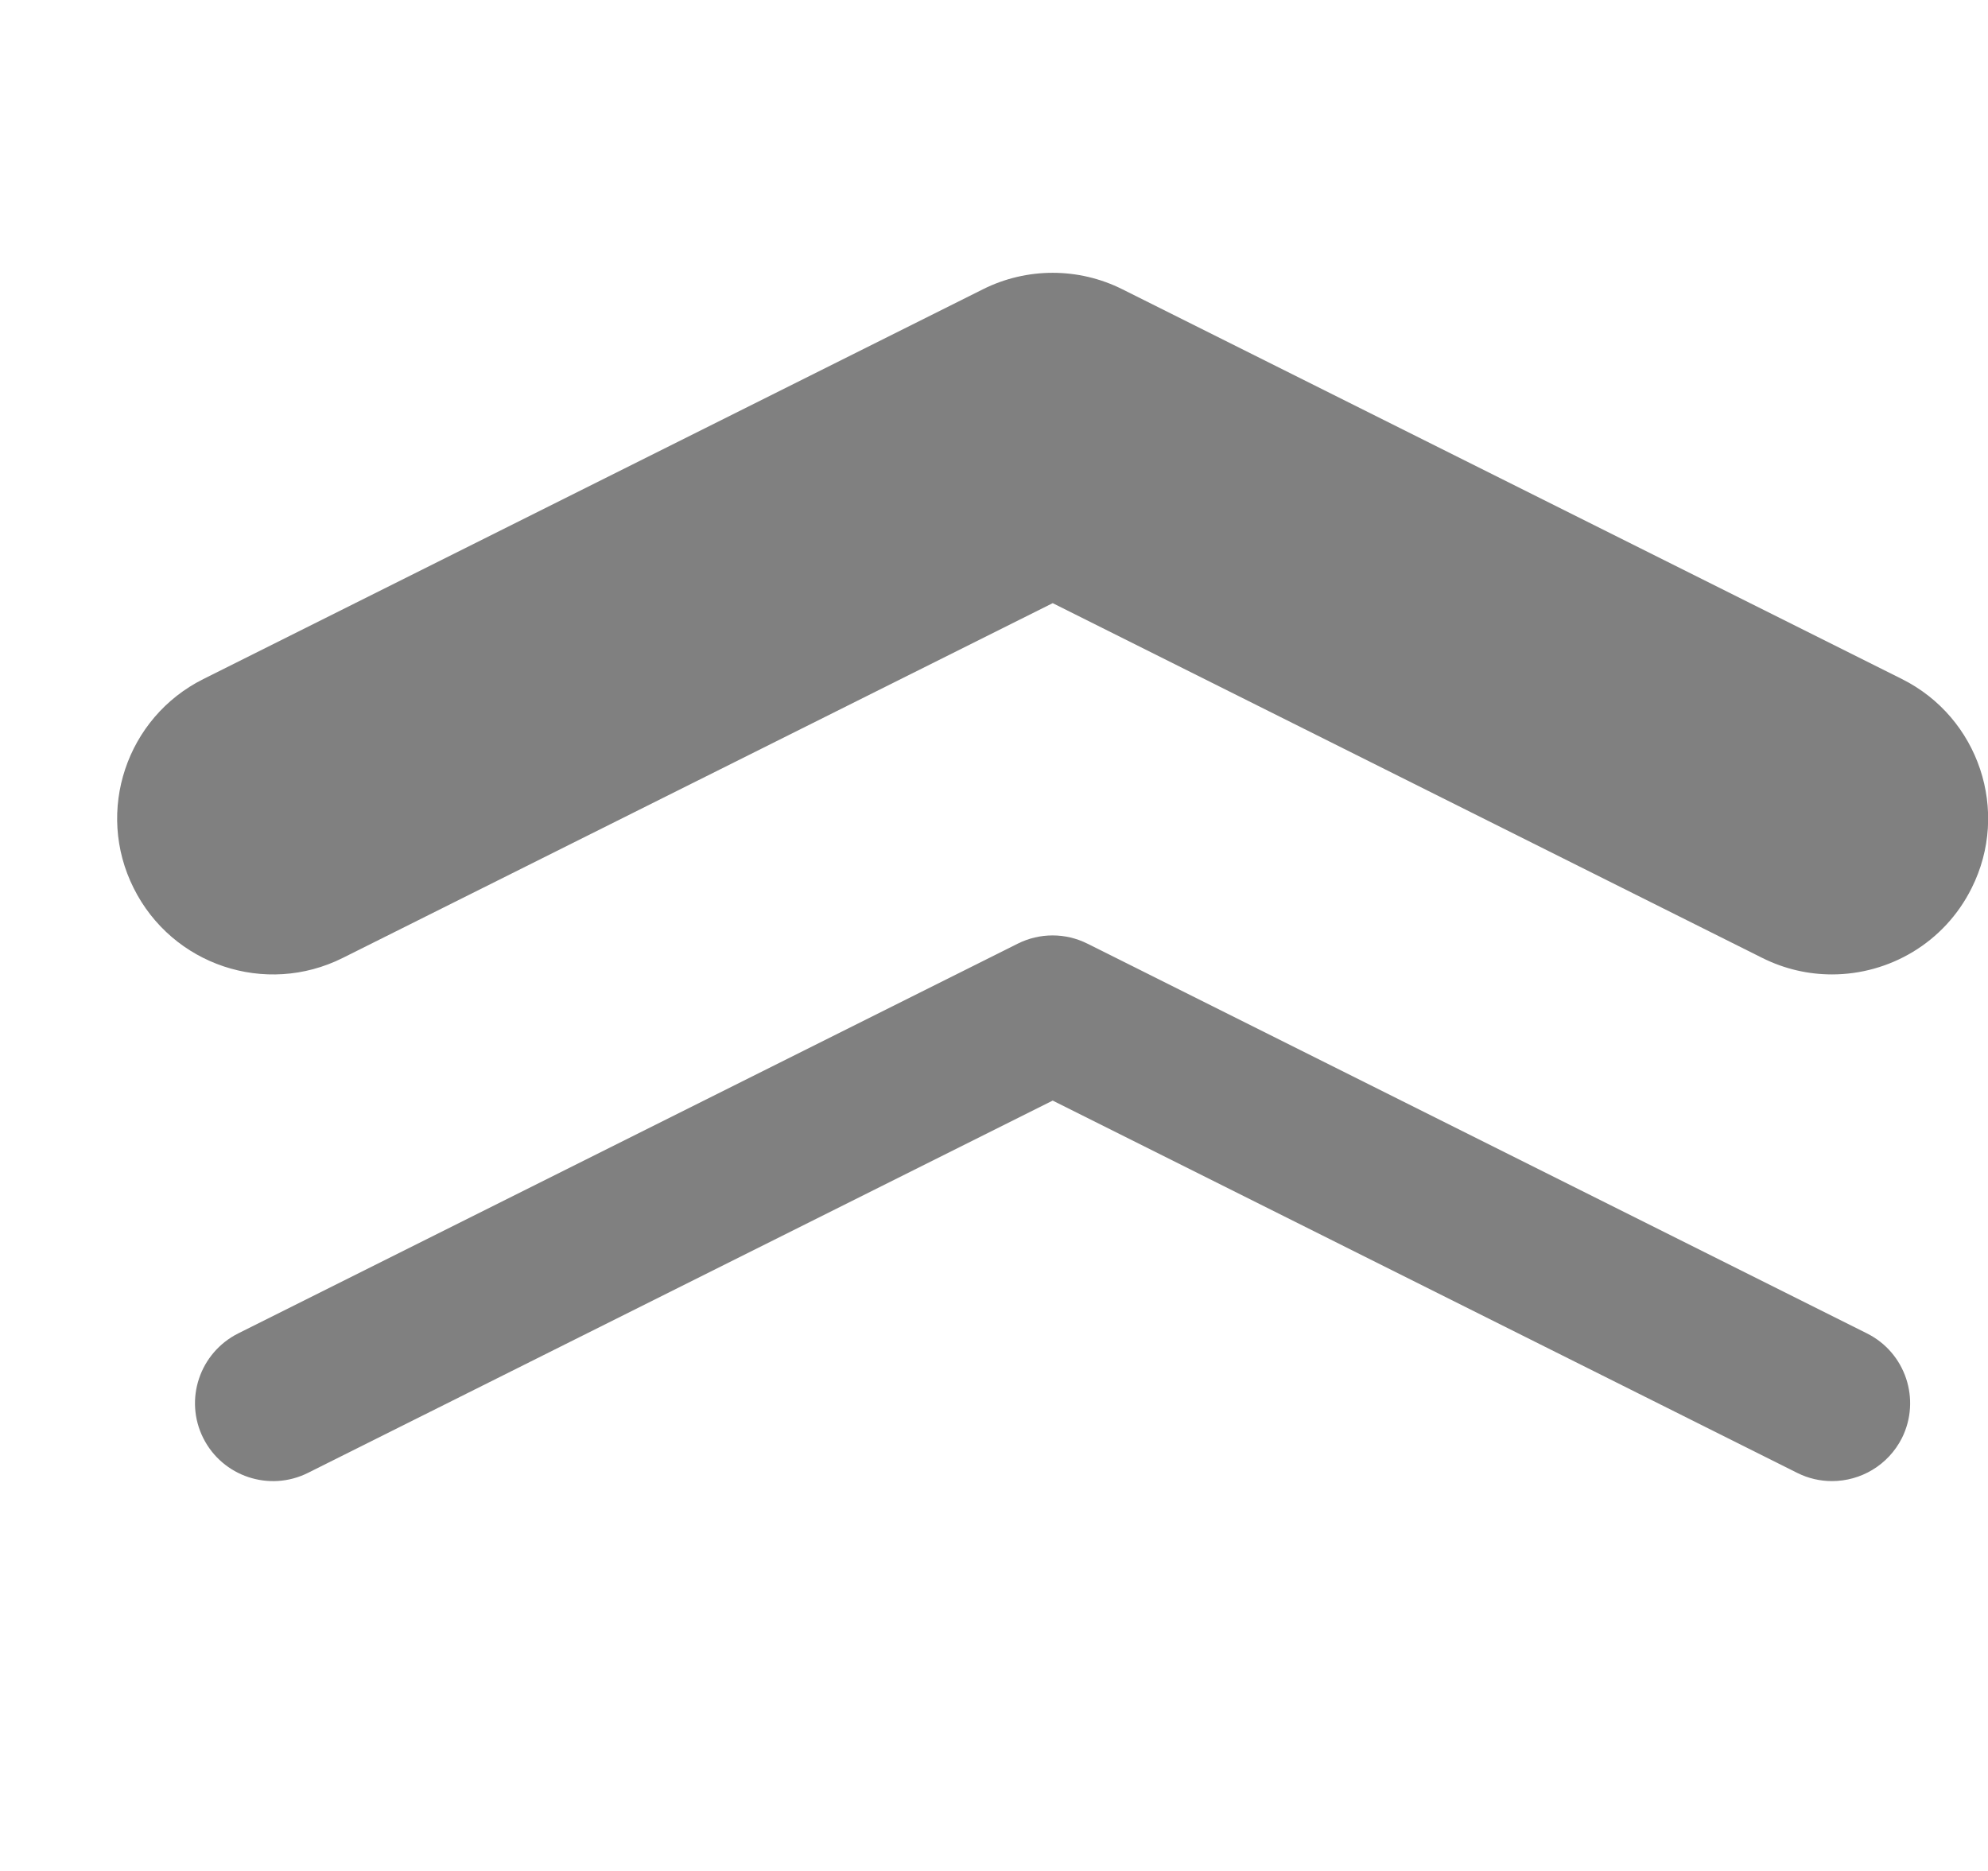
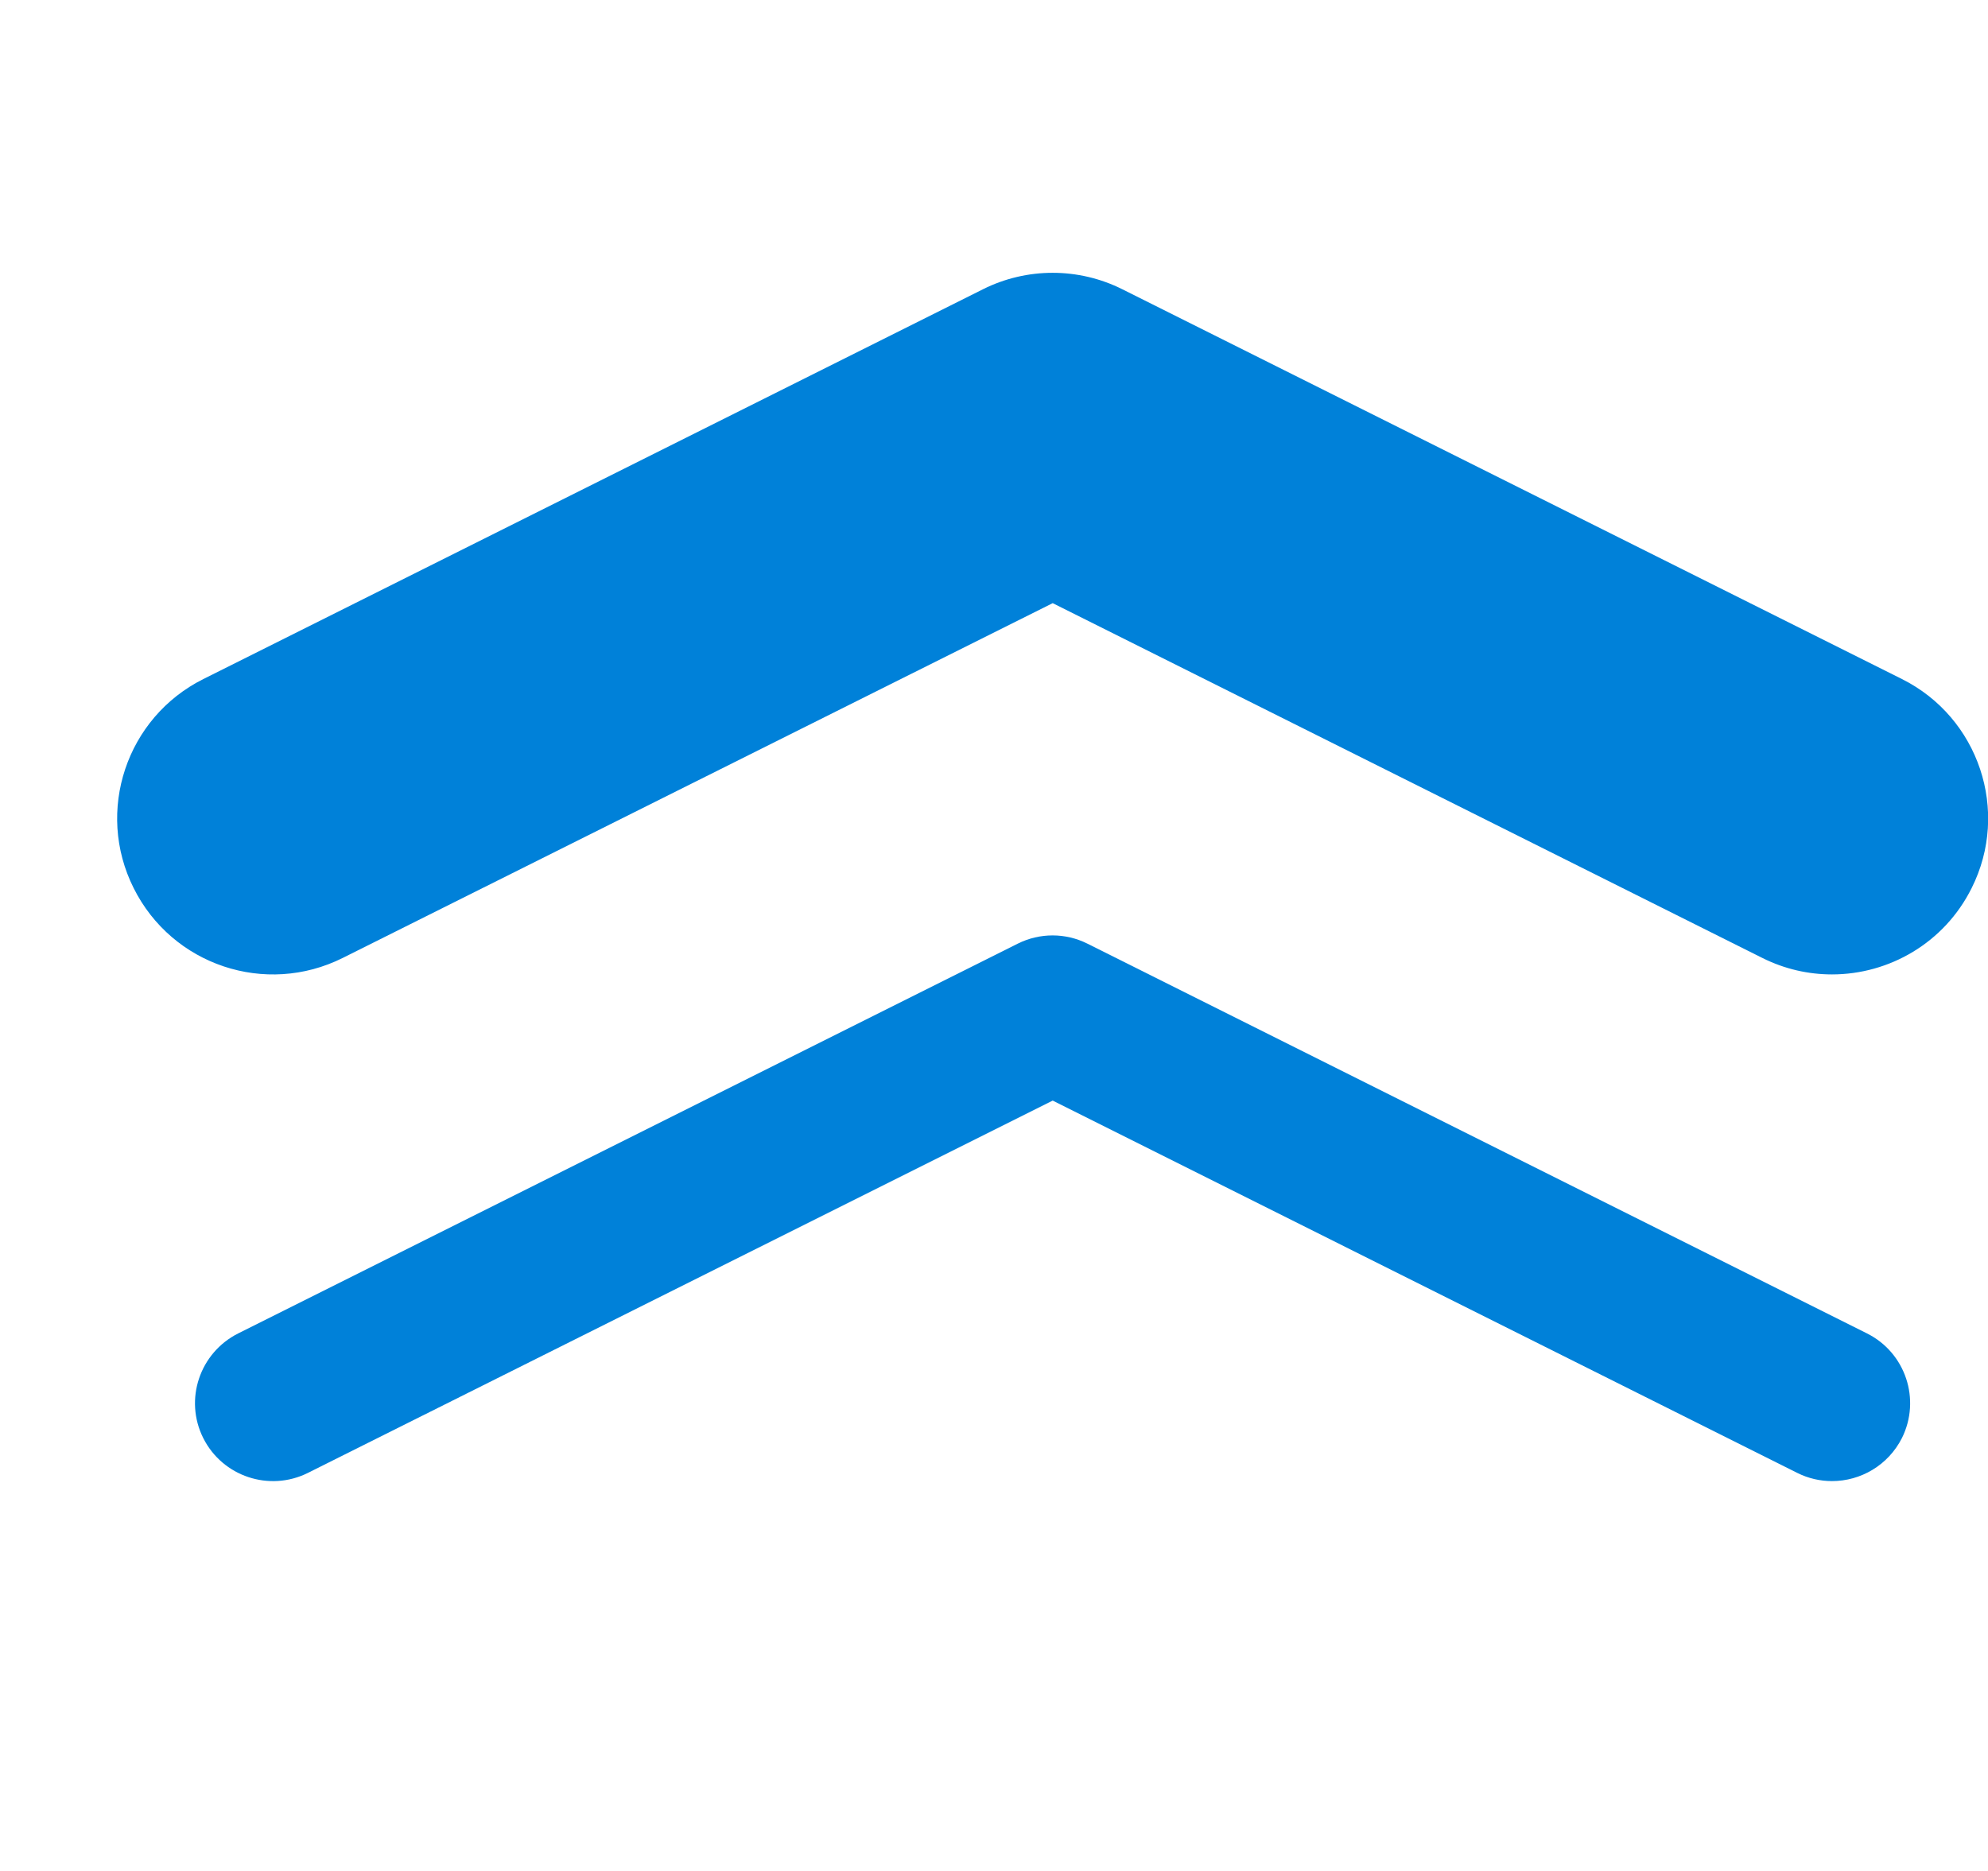
<svg xmlns="http://www.w3.org/2000/svg" viewBox="0 0 17 16" version="1.1" class="si-glyph si-glyph-arrow-thick-thin-up">
  <defs />
  <g stroke="none" stroke-width="1" fill="none" fill-rule="evenodd">
-     <g transform="translate(1, 2)" fill="#808080">
+     <g transform="translate(1, 2)" fill="#0081d9">
      <path d="M14.666,6.333 C14.465,6.333 14.262,6.288 14.07,6.192 L8.002,3.158 L1.931,6.192 C1.271,6.522 0.472,6.254 0.143,5.595 C-0.187,4.937 0.081,4.136 0.739,3.807 L7.405,0.474 C7.78,0.286 8.223,0.286 8.598,0.474 L15.264,3.807 C15.922,4.136 16.19,4.937 15.86,5.595 C15.627,6.063 15.155,6.333 14.666,6.333 L14.666,6.333 Z" class="si-glyph-fill" />
      <path d="M14.666,10.666 C14.566,10.666 14.465,10.644 14.369,10.596 L8.002,7.412 L1.633,10.596 C1.304,10.76 0.903,10.627 0.738,10.298 C0.573,9.969 0.707,9.569 1.037,9.403 L7.703,6.07 C7.891,5.976 8.111,5.976 8.299,6.07 L14.965,9.403 C15.295,9.568 15.428,9.968 15.264,10.298 C15.146,10.531 14.911,10.666 14.666,10.666 L14.666,10.666 Z" class="si-glyph-fill" />
    </g>
  </g>
</svg>
